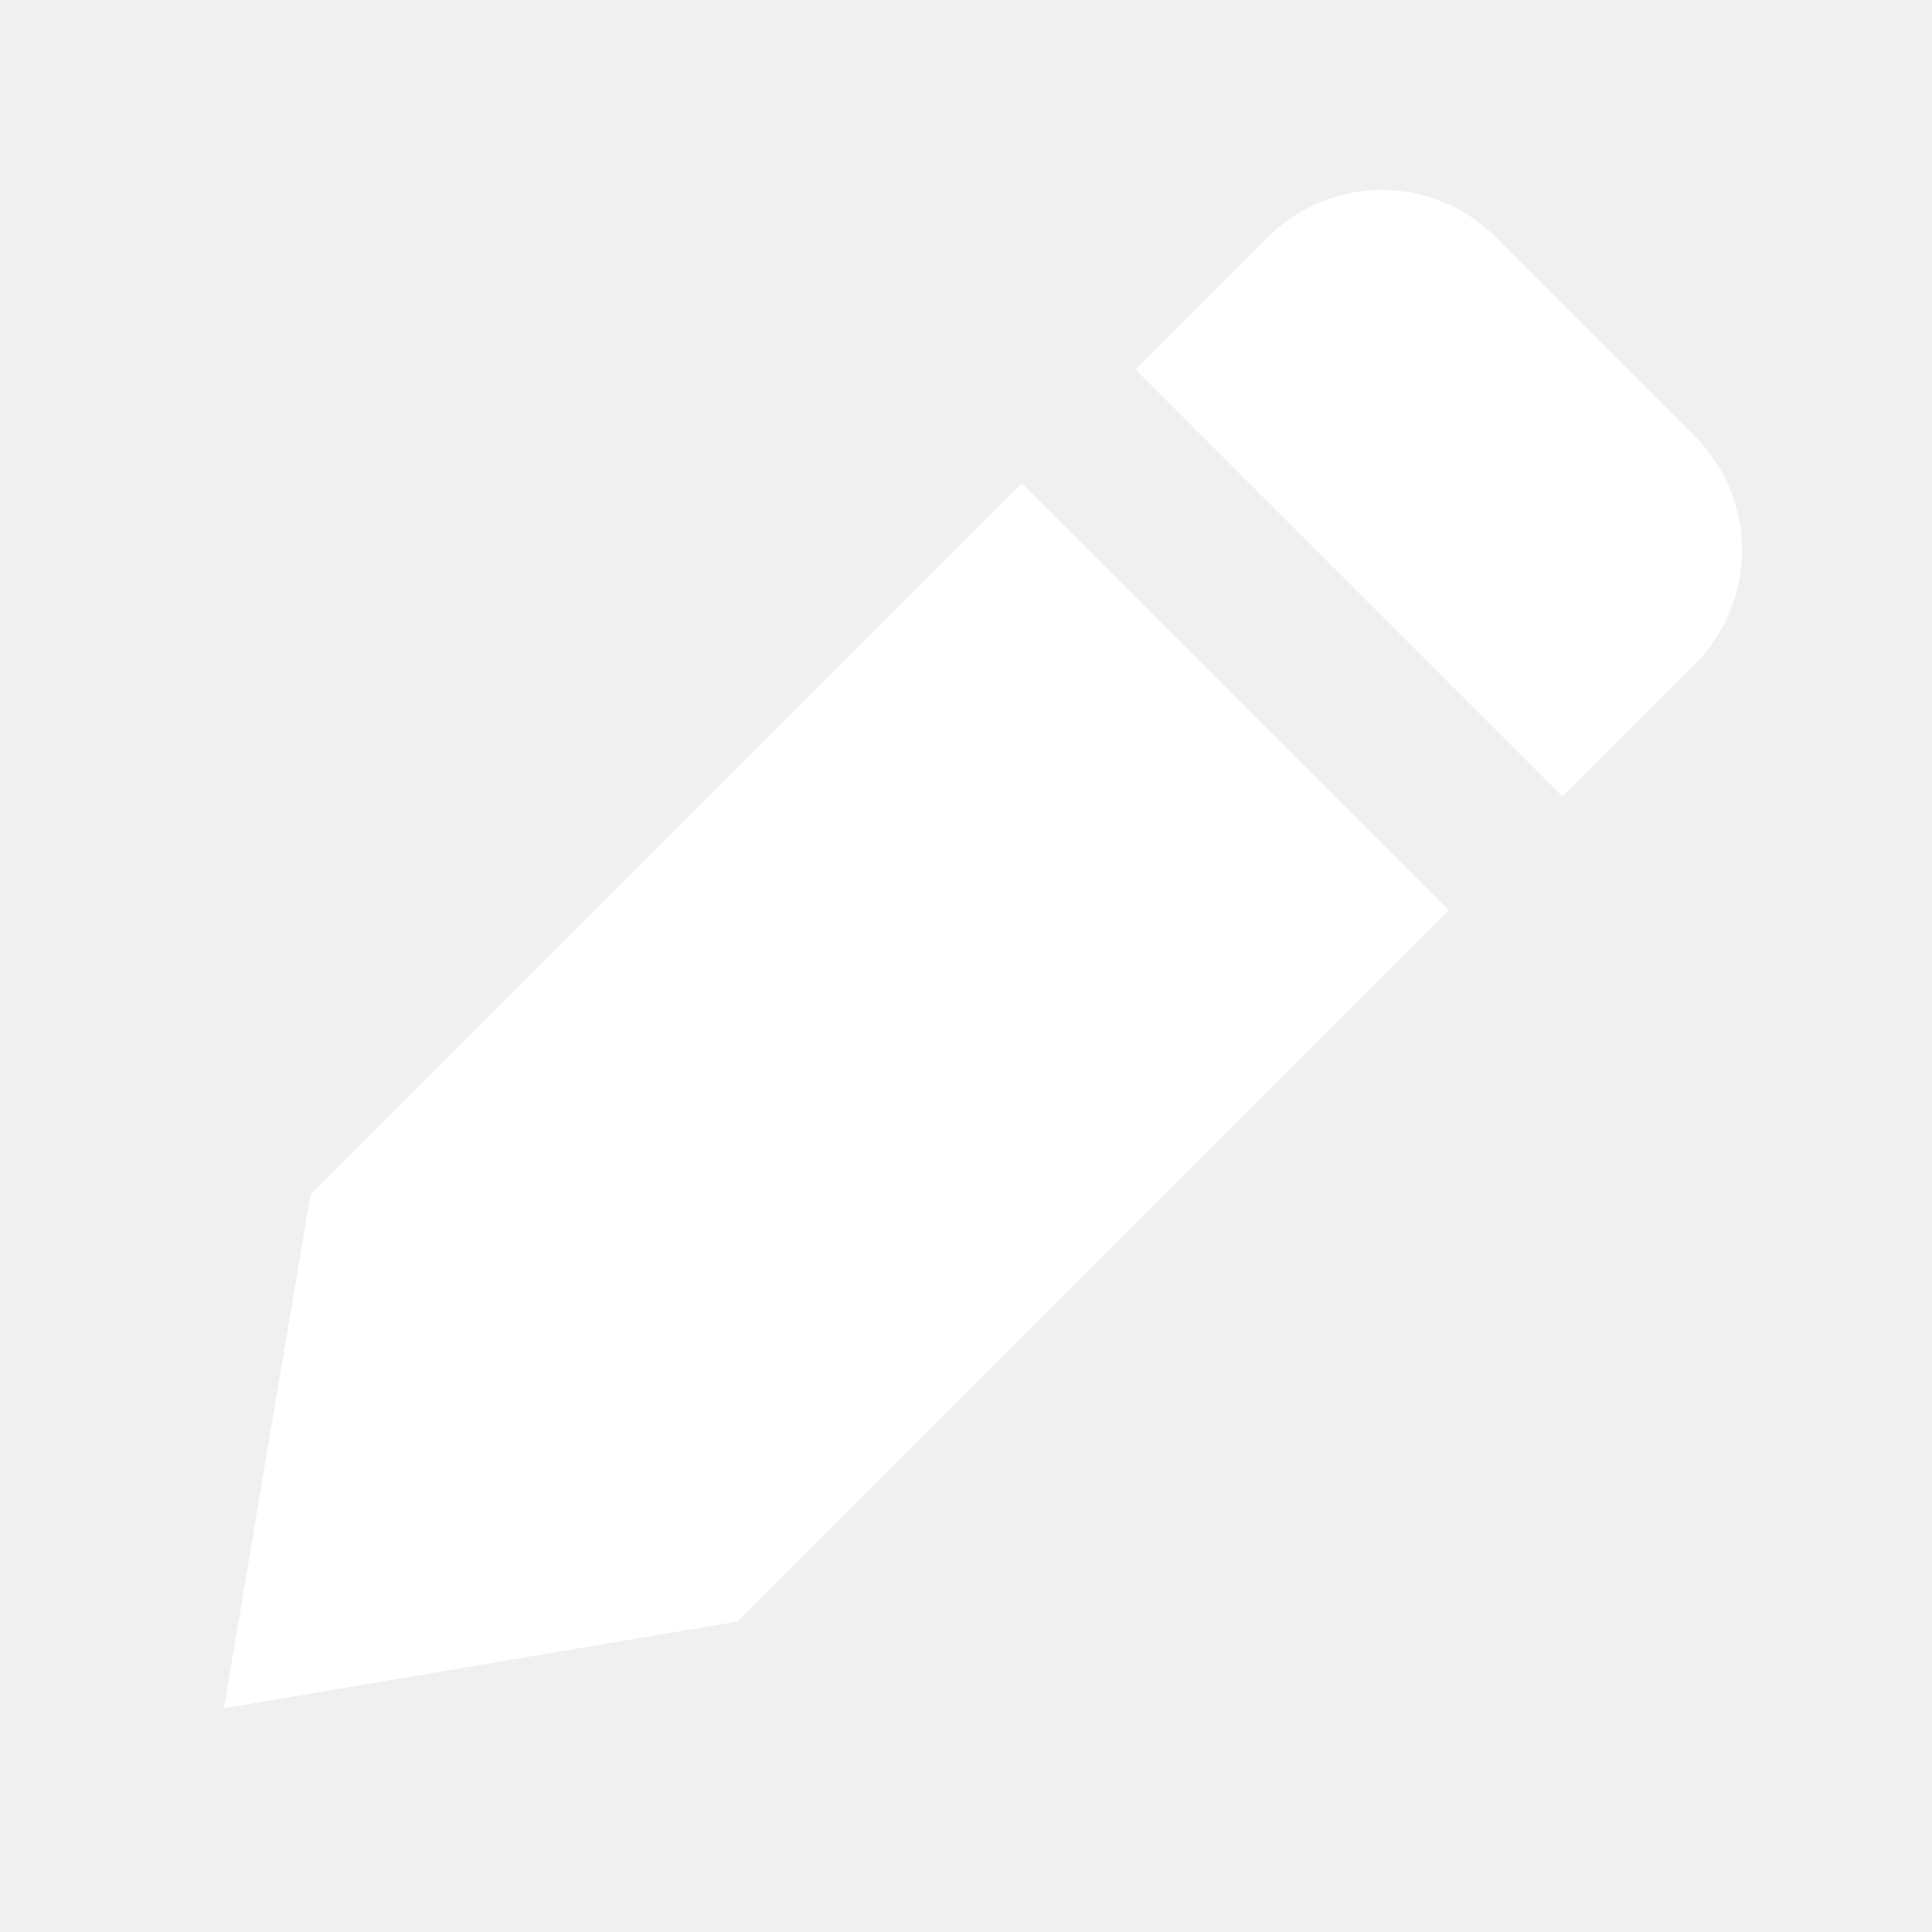
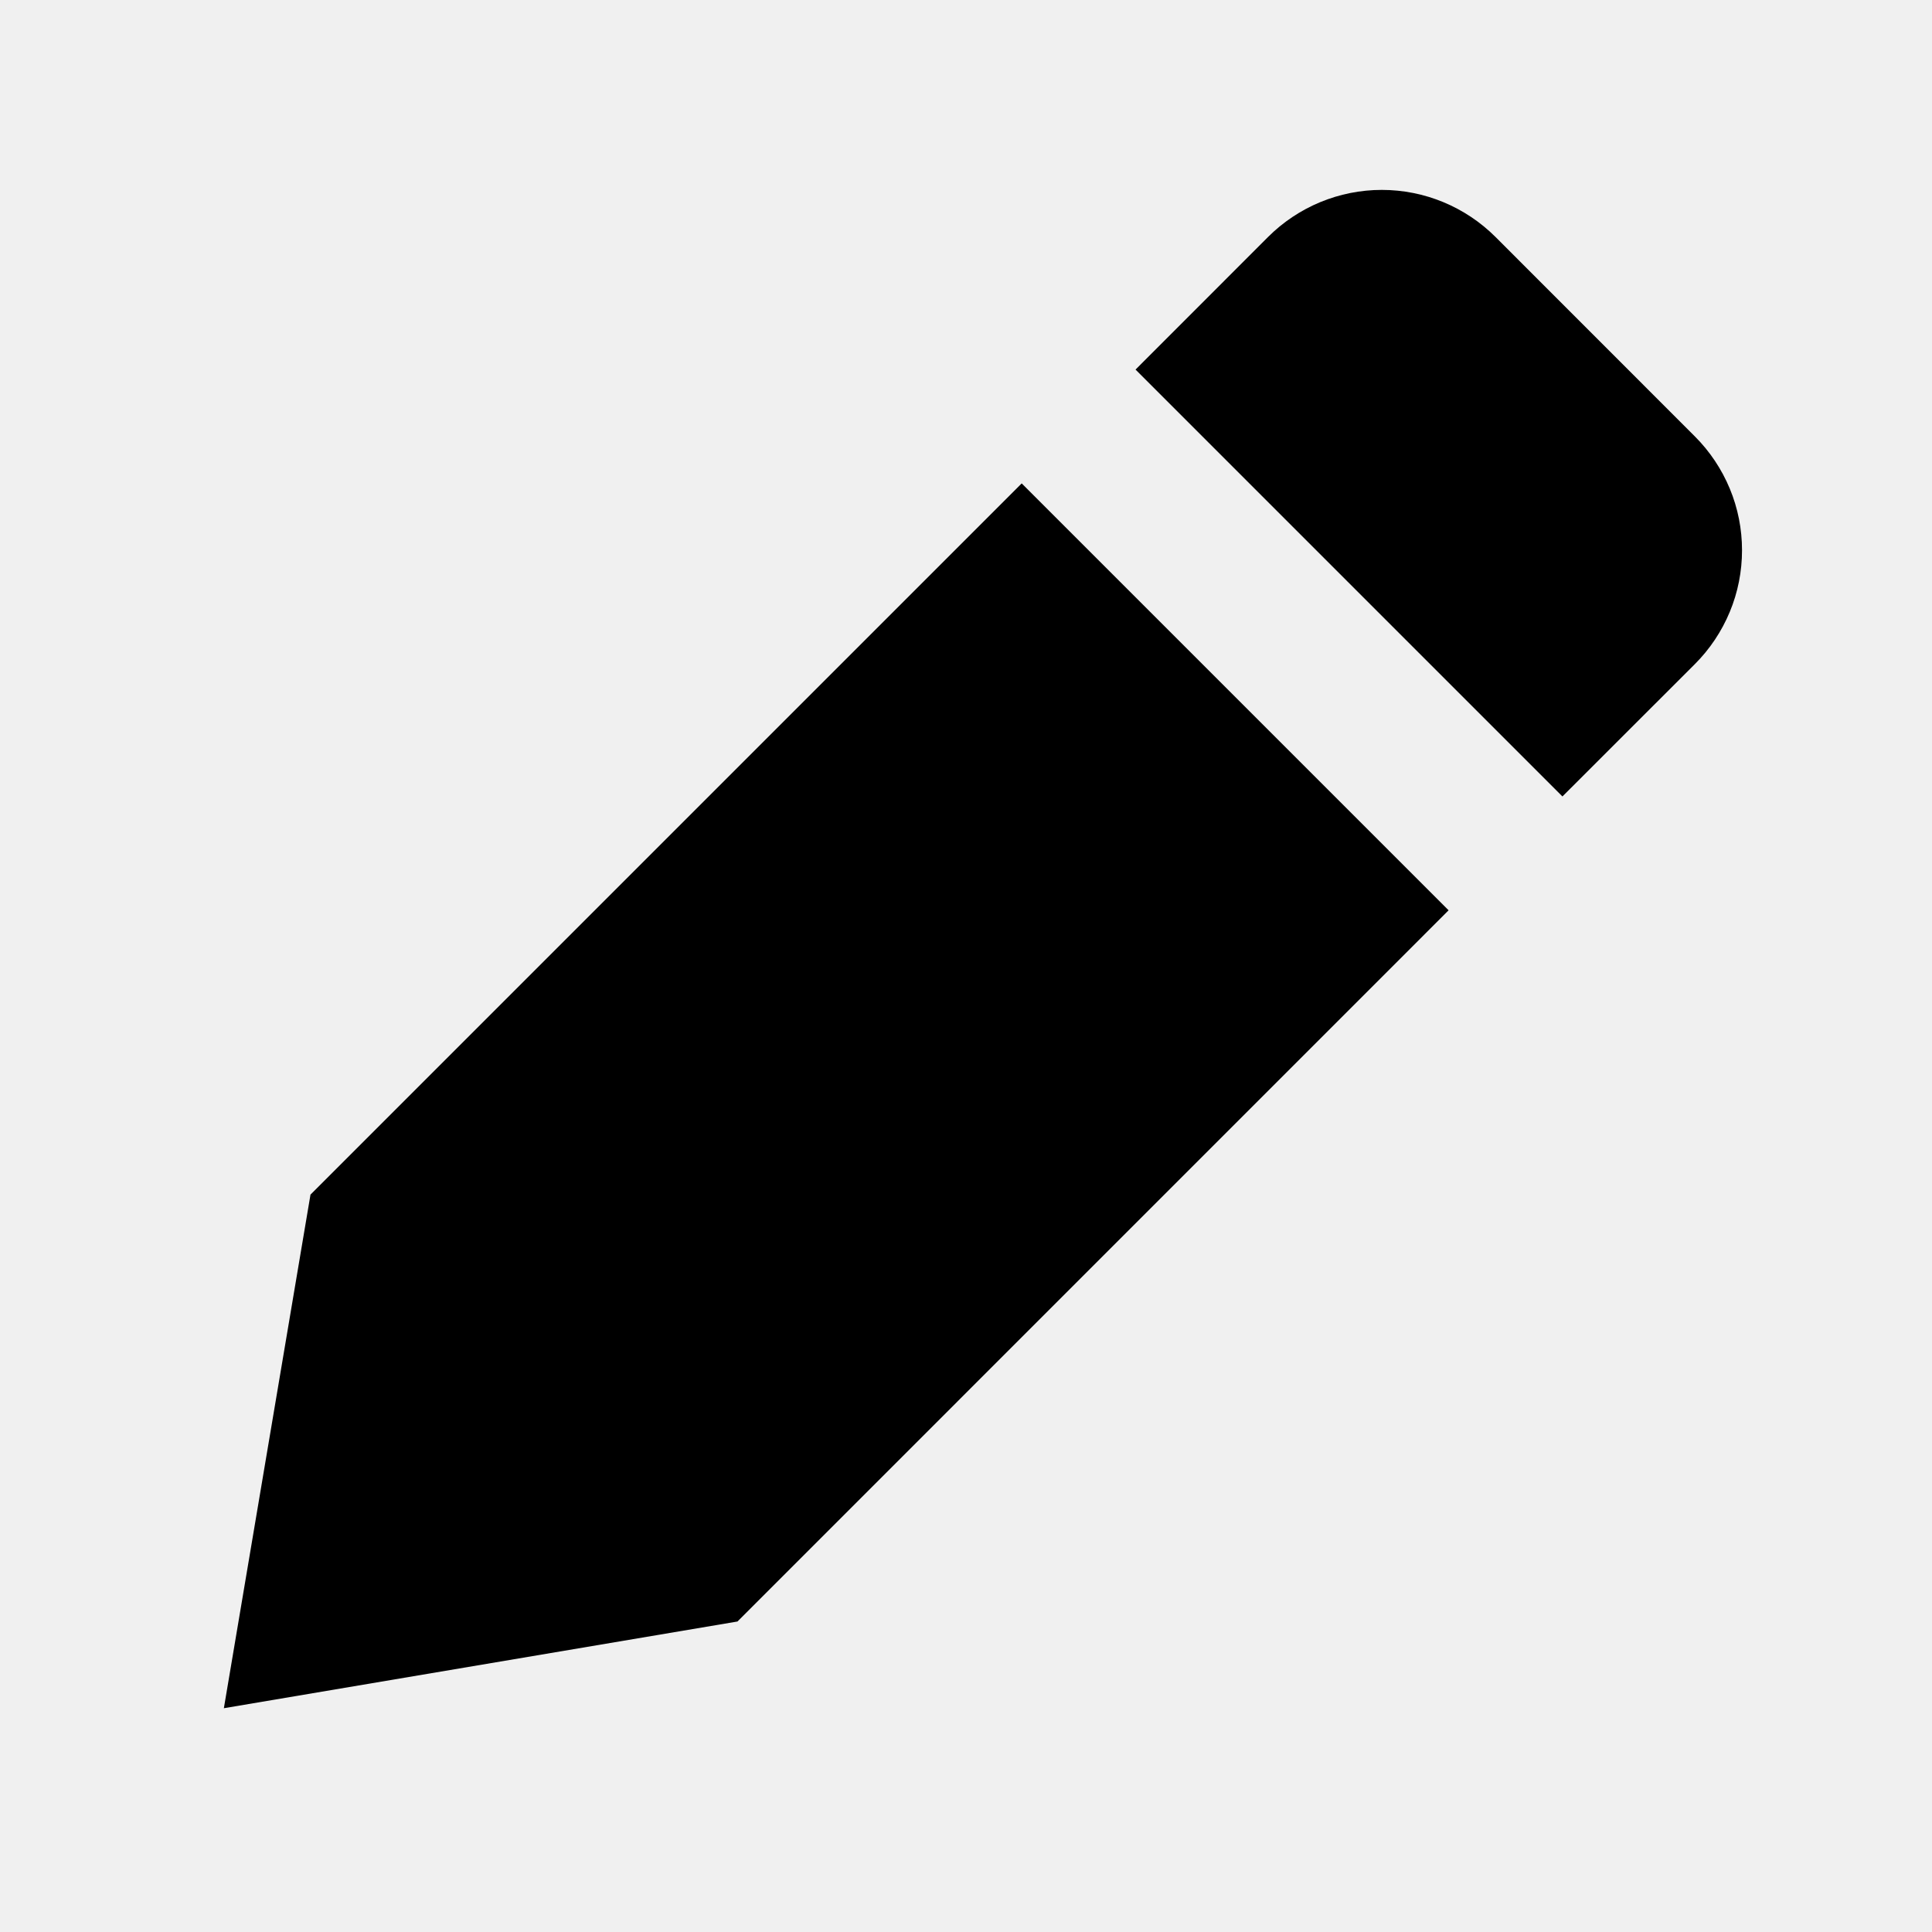
- <svg xmlns="http://www.w3.org/2000/svg" width="24" height="24" viewBox="0 0 24 24" fill="none">
-   <path d="M18.579 2.945C18.204 2.57 17.696 2.359 17.165 2.359C16.635 2.359 16.126 2.57 15.751 2.945L14.106 4.591L19.409 9.894L21.054 8.25C21.24 8.064 21.387 7.844 21.488 7.601C21.589 7.358 21.64 7.098 21.64 6.835C21.64 6.573 21.589 6.313 21.488 6.07C21.387 5.827 21.24 5.607 21.054 5.421L18.579 2.945ZM17.995 11.308L12.692 6.005L3.857 14.84L2.781 21.22L9.161 20.143L17.995 11.308Z" fill="white" />
+ <svg xmlns="http://www.w3.org/2000/svg" width="24" height="24" viewBox="0 0 24 24">
+   <path d="M18.579 2.945C18.204 2.57 17.696 2.359 17.165 2.359C16.635 2.359 16.126 2.57 15.751 2.945L14.106 4.591L19.409 9.894L21.054 8.25C21.24 8.064 21.387 7.844 21.488 7.601C21.589 7.358 21.64 7.098 21.64 6.835C21.64 6.573 21.589 6.313 21.488 6.07C21.387 5.827 21.24 5.607 21.054 5.421L18.579 2.945ZM17.995 11.308L12.692 6.005L3.857 14.84L2.781 21.22L9.161 20.143L17.995 11.308Z" />
</svg>
